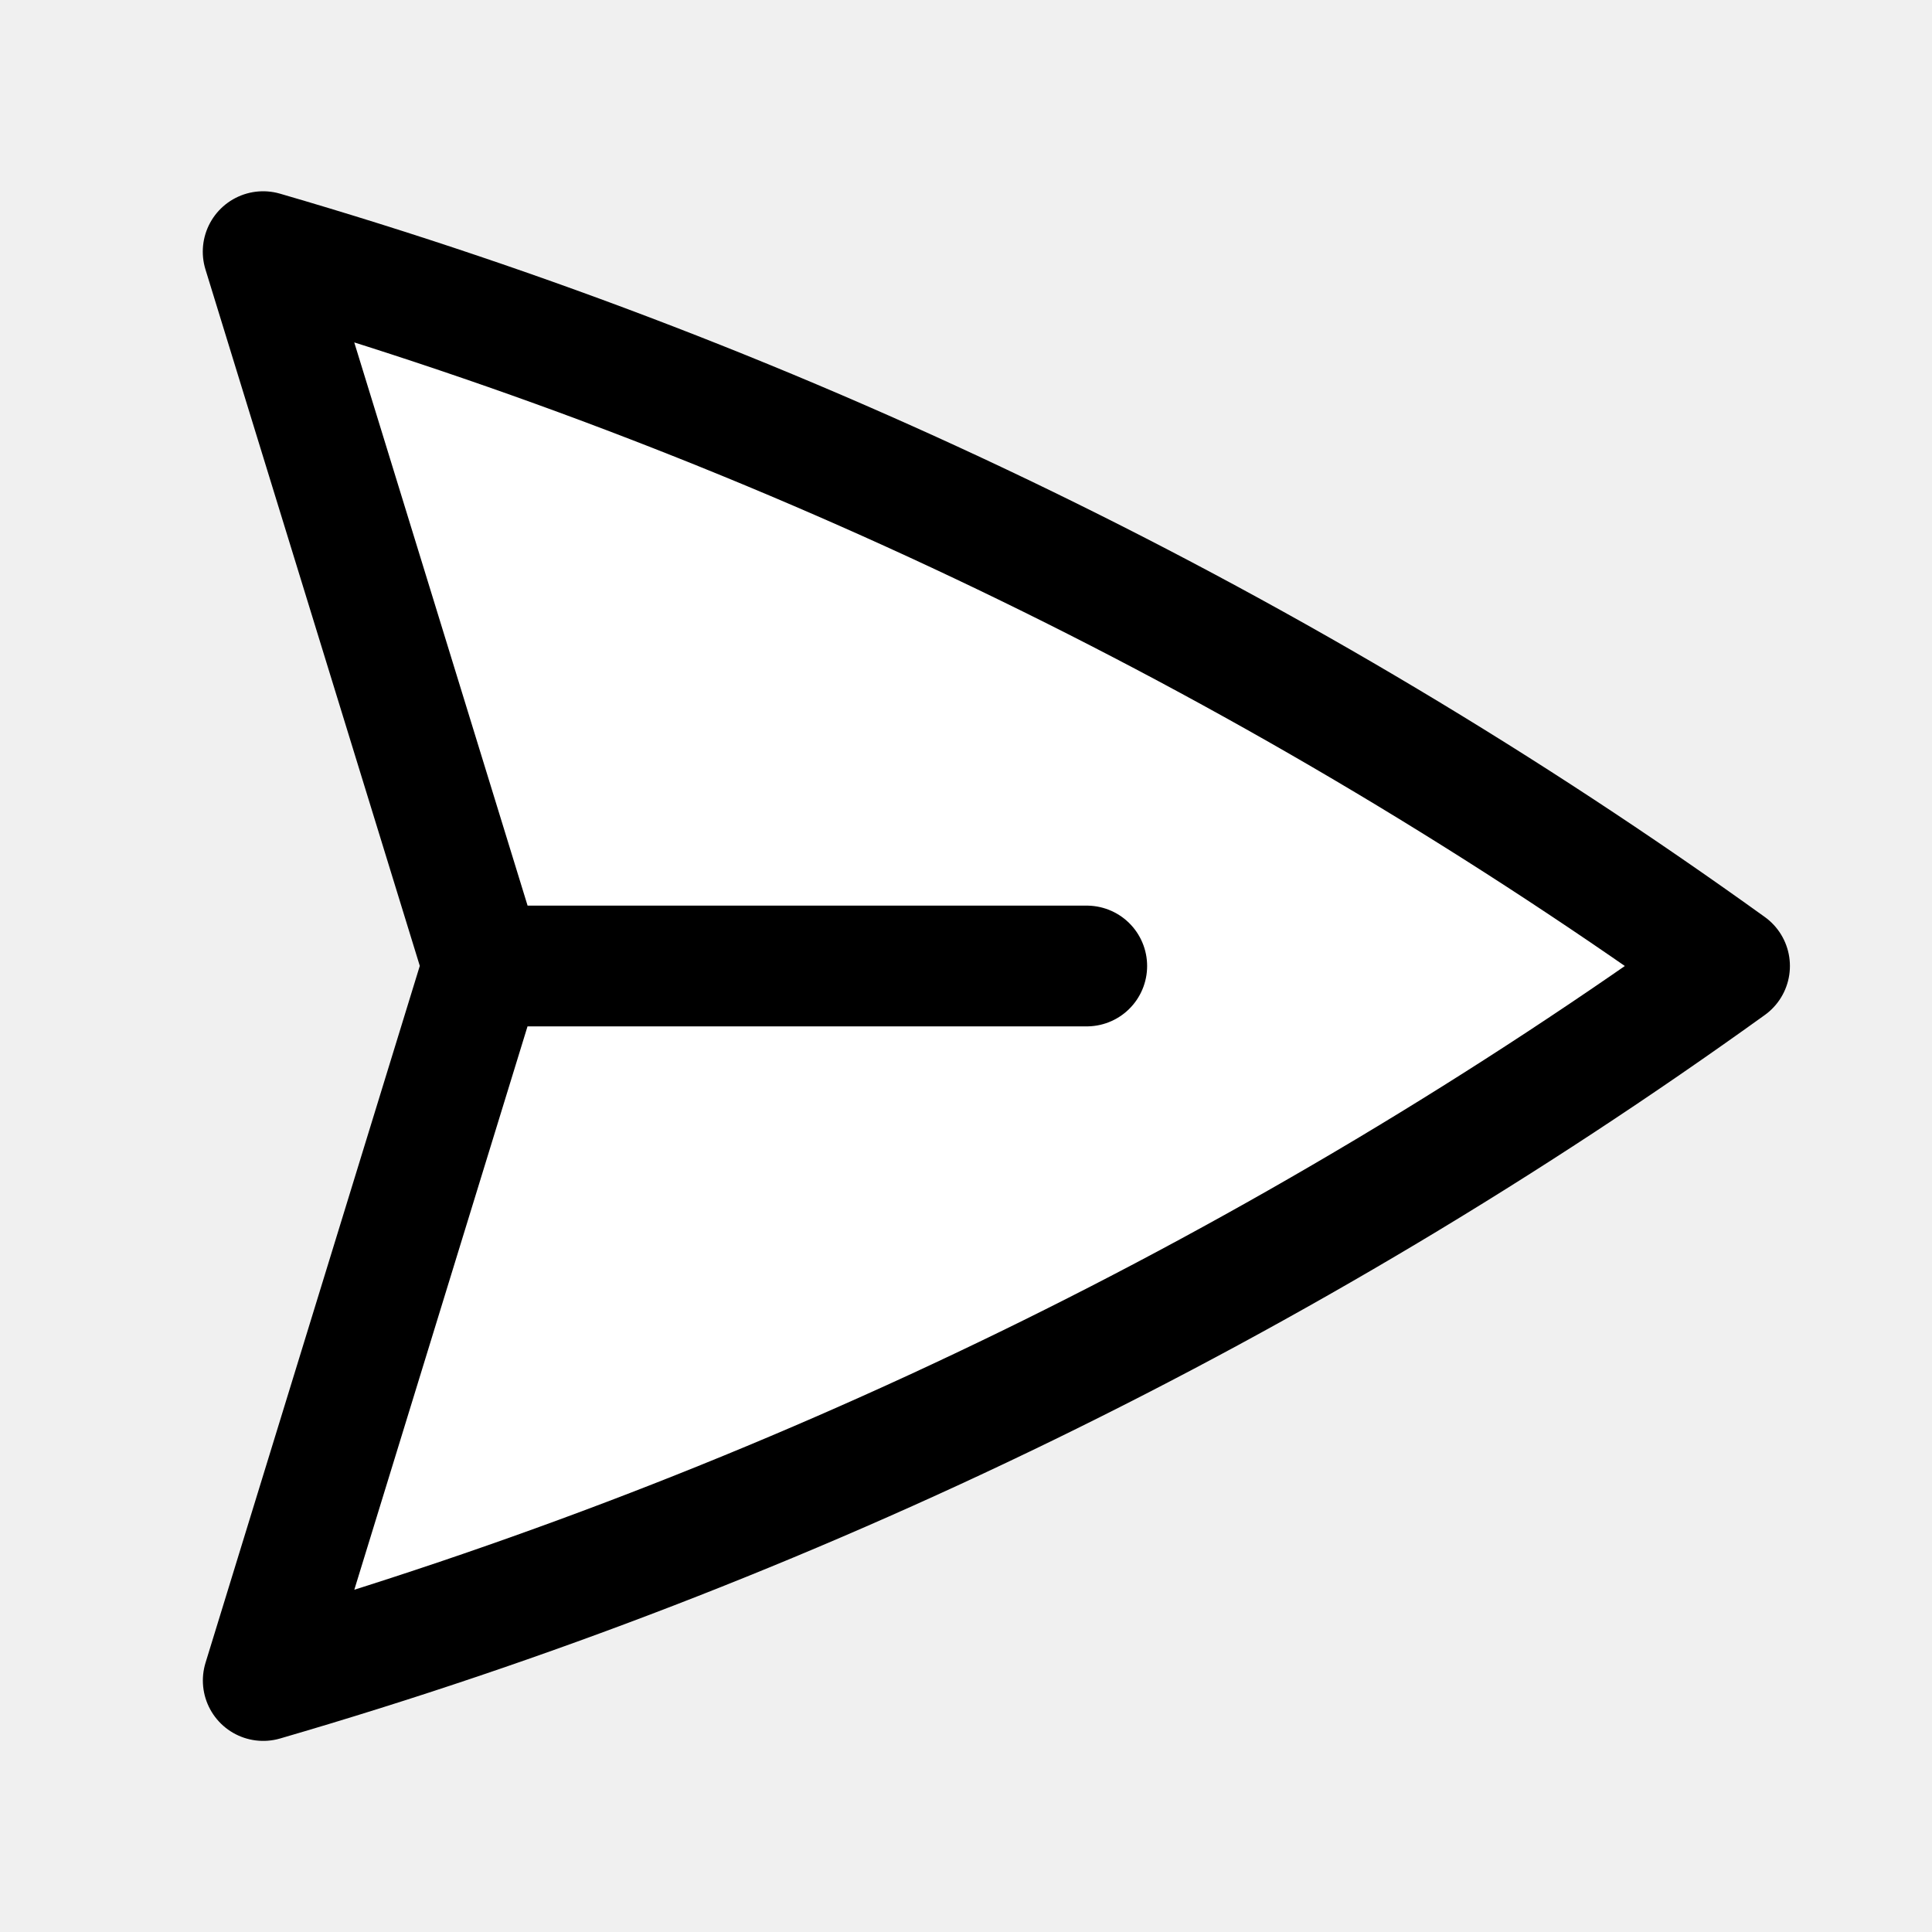
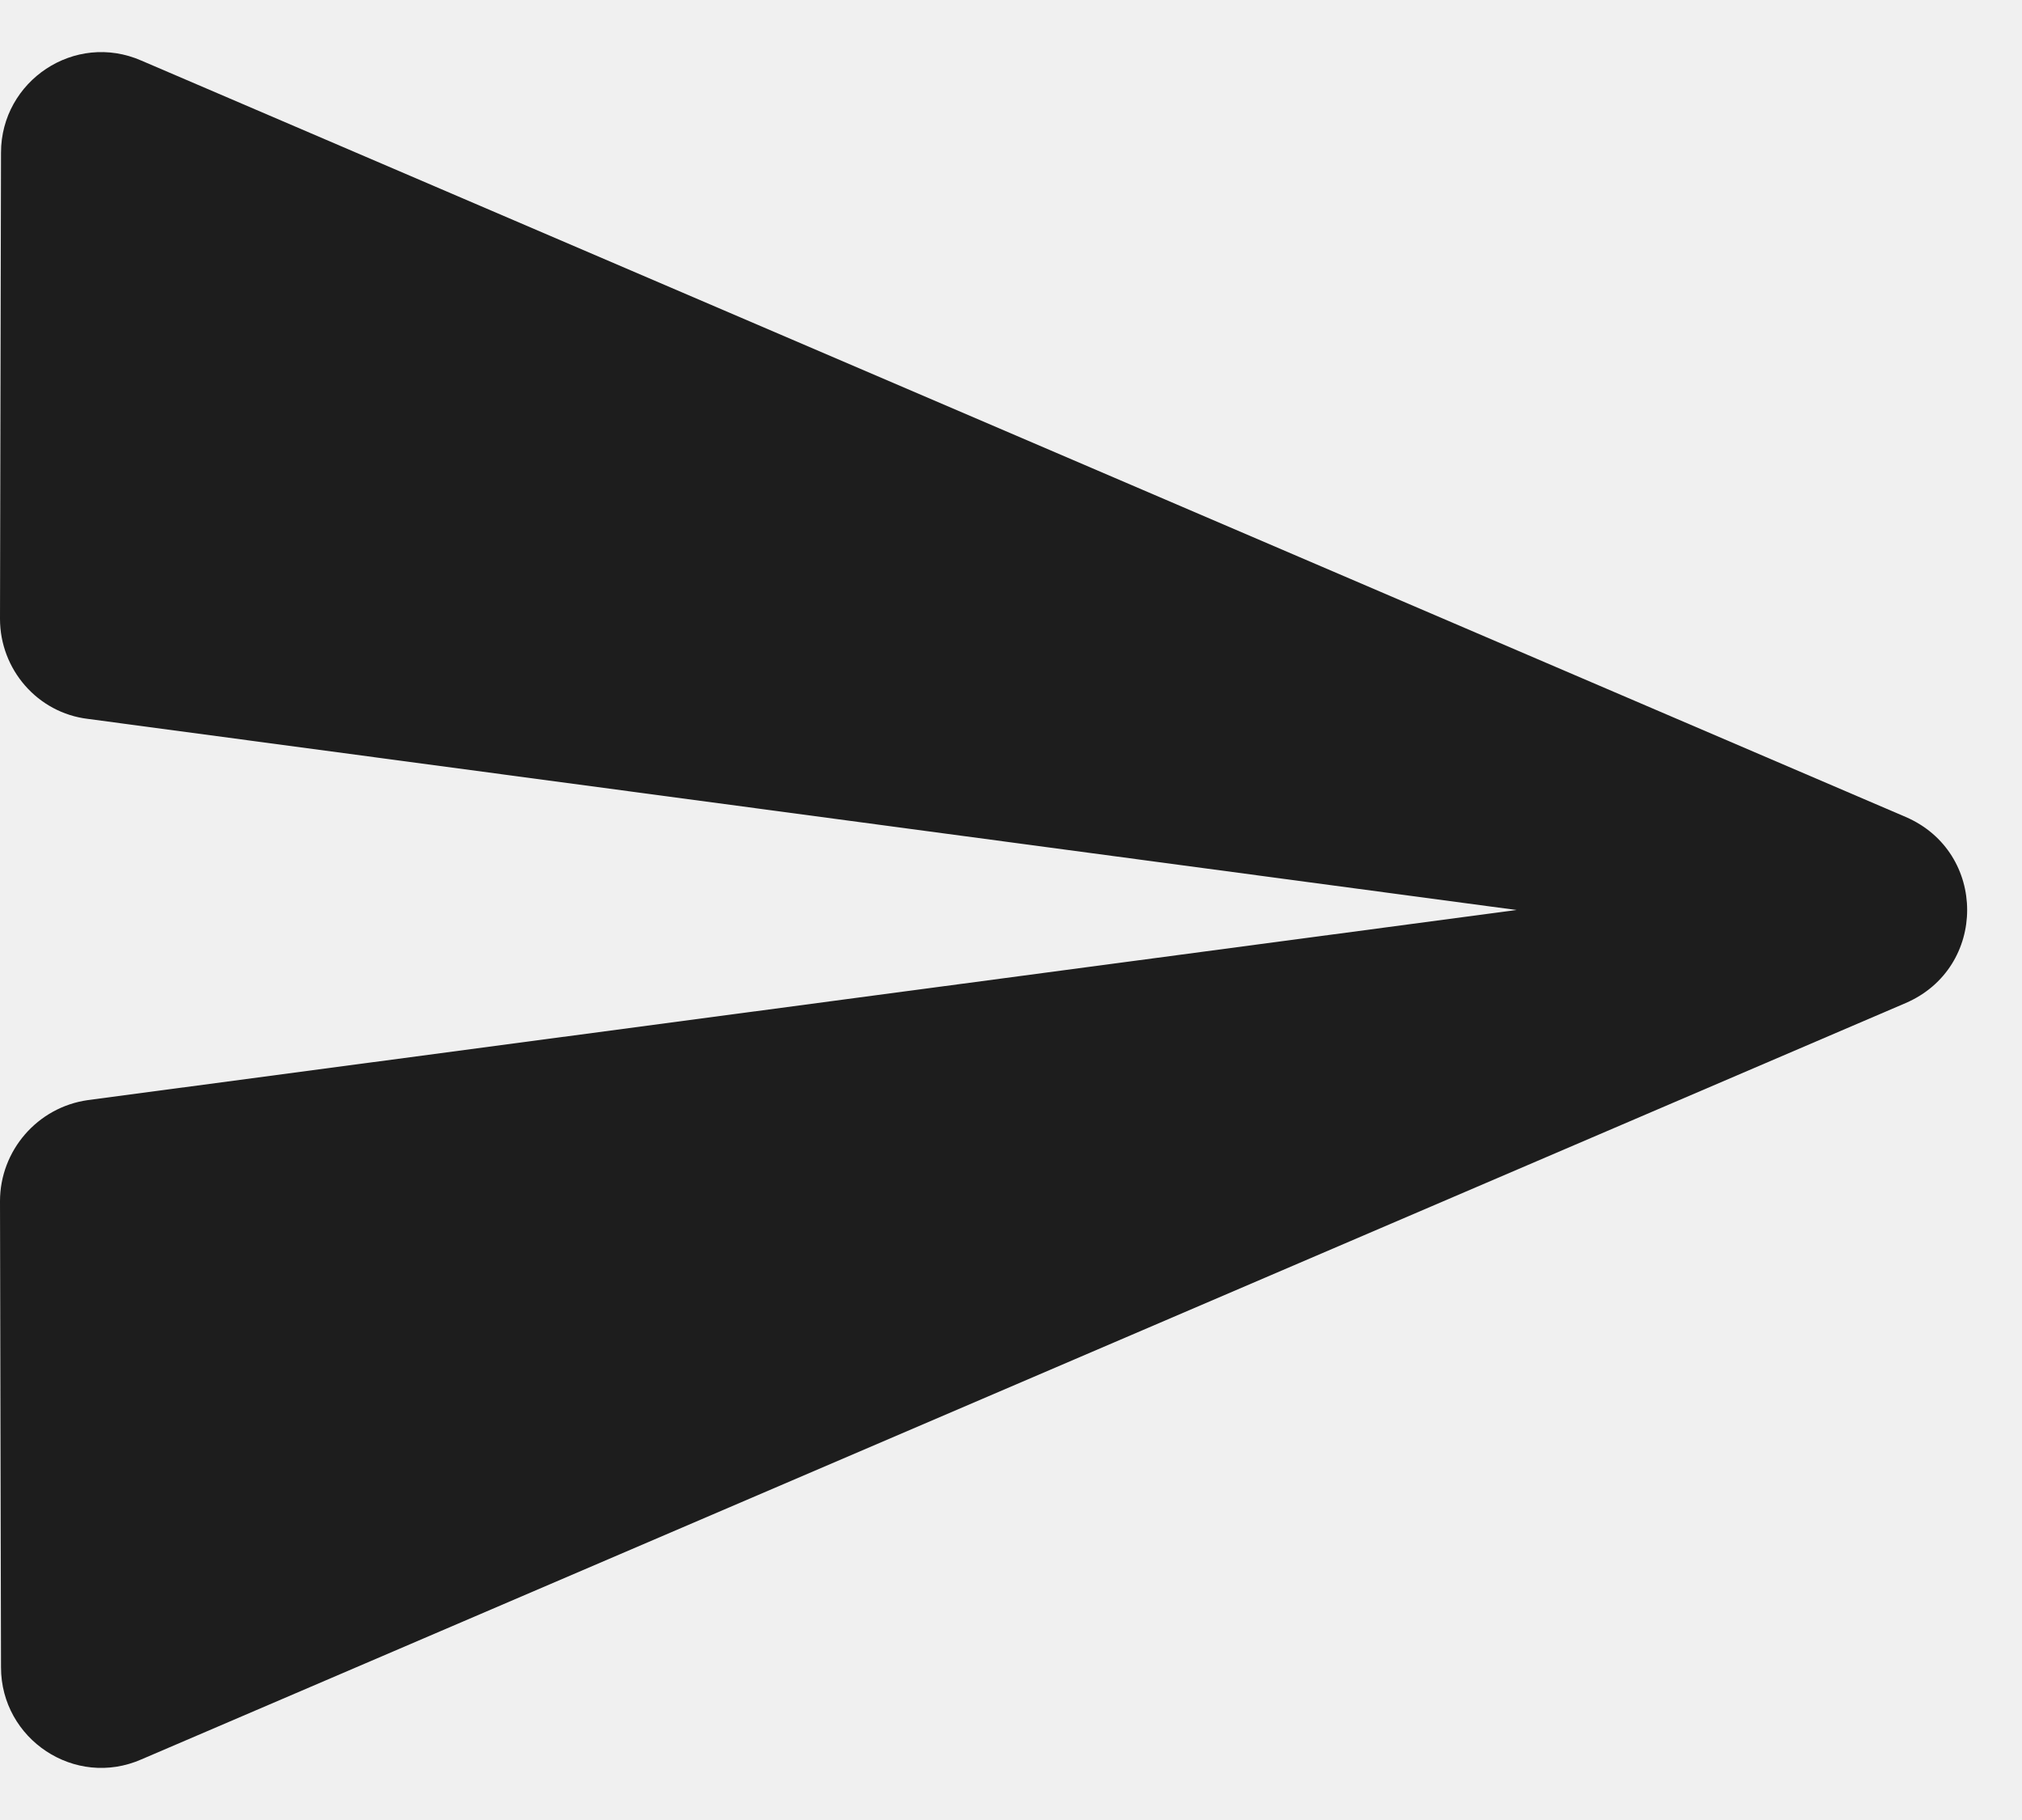
- <svg xmlns="http://www.w3.org/2000/svg" fill="#ffffff" viewBox="0 0 24 24" stroke-width="1.5" stroke="currentColor" class="w-6 h-6">
-   <path stroke-linecap="round" stroke-linejoin="round" d="M6 12L3.269 3.126A59.768 59.768 0 0121.485 12 59.77 59.77 0 013.27 20.876L5.999 12zm0 0h7.5" />
+ <svg xmlns="http://www.w3.org/2000/svg" width="20px" height="18px" color="white" viewBox="0 0 20 18" version="1.1">
+   <g id="Icons" stroke="none" stroke-width="1" fill="none" fill-rule="evenodd">
+     <g id="Rounded" transform="translate(-374, -1529)">
+       <g id="Content" transform="translate(100, 1428)">
+         <g id="-Round-/-Content-/-send" transform="translate(272, 98)">
+           <g>
+             <polygon id="Path" points="0 0 24 0 24 24 0 24" />
+             <path d="M3.4,20.4 L20.85,12.92 C21.66,12.57 21.66,11.43 20.85,11.08 L3.4,3.6 C2.74,3.31 2.01,3.8 2.01,4.51 L2,9.12 C2,9.62 2.37,10.05 2.87,10.11 L17,12 L2.87,13.88 C2.37,13.95 2,14.38 2,14.88 L2.01,19.49 C2.01,20.2 2.74,20.69 3.4,20.4 Z" id="🔹Icon-Color" fill="#1D1D1D" />
+           </g>
+         </g>
+       </g>
+     </g>
+   </g>
</svg>
